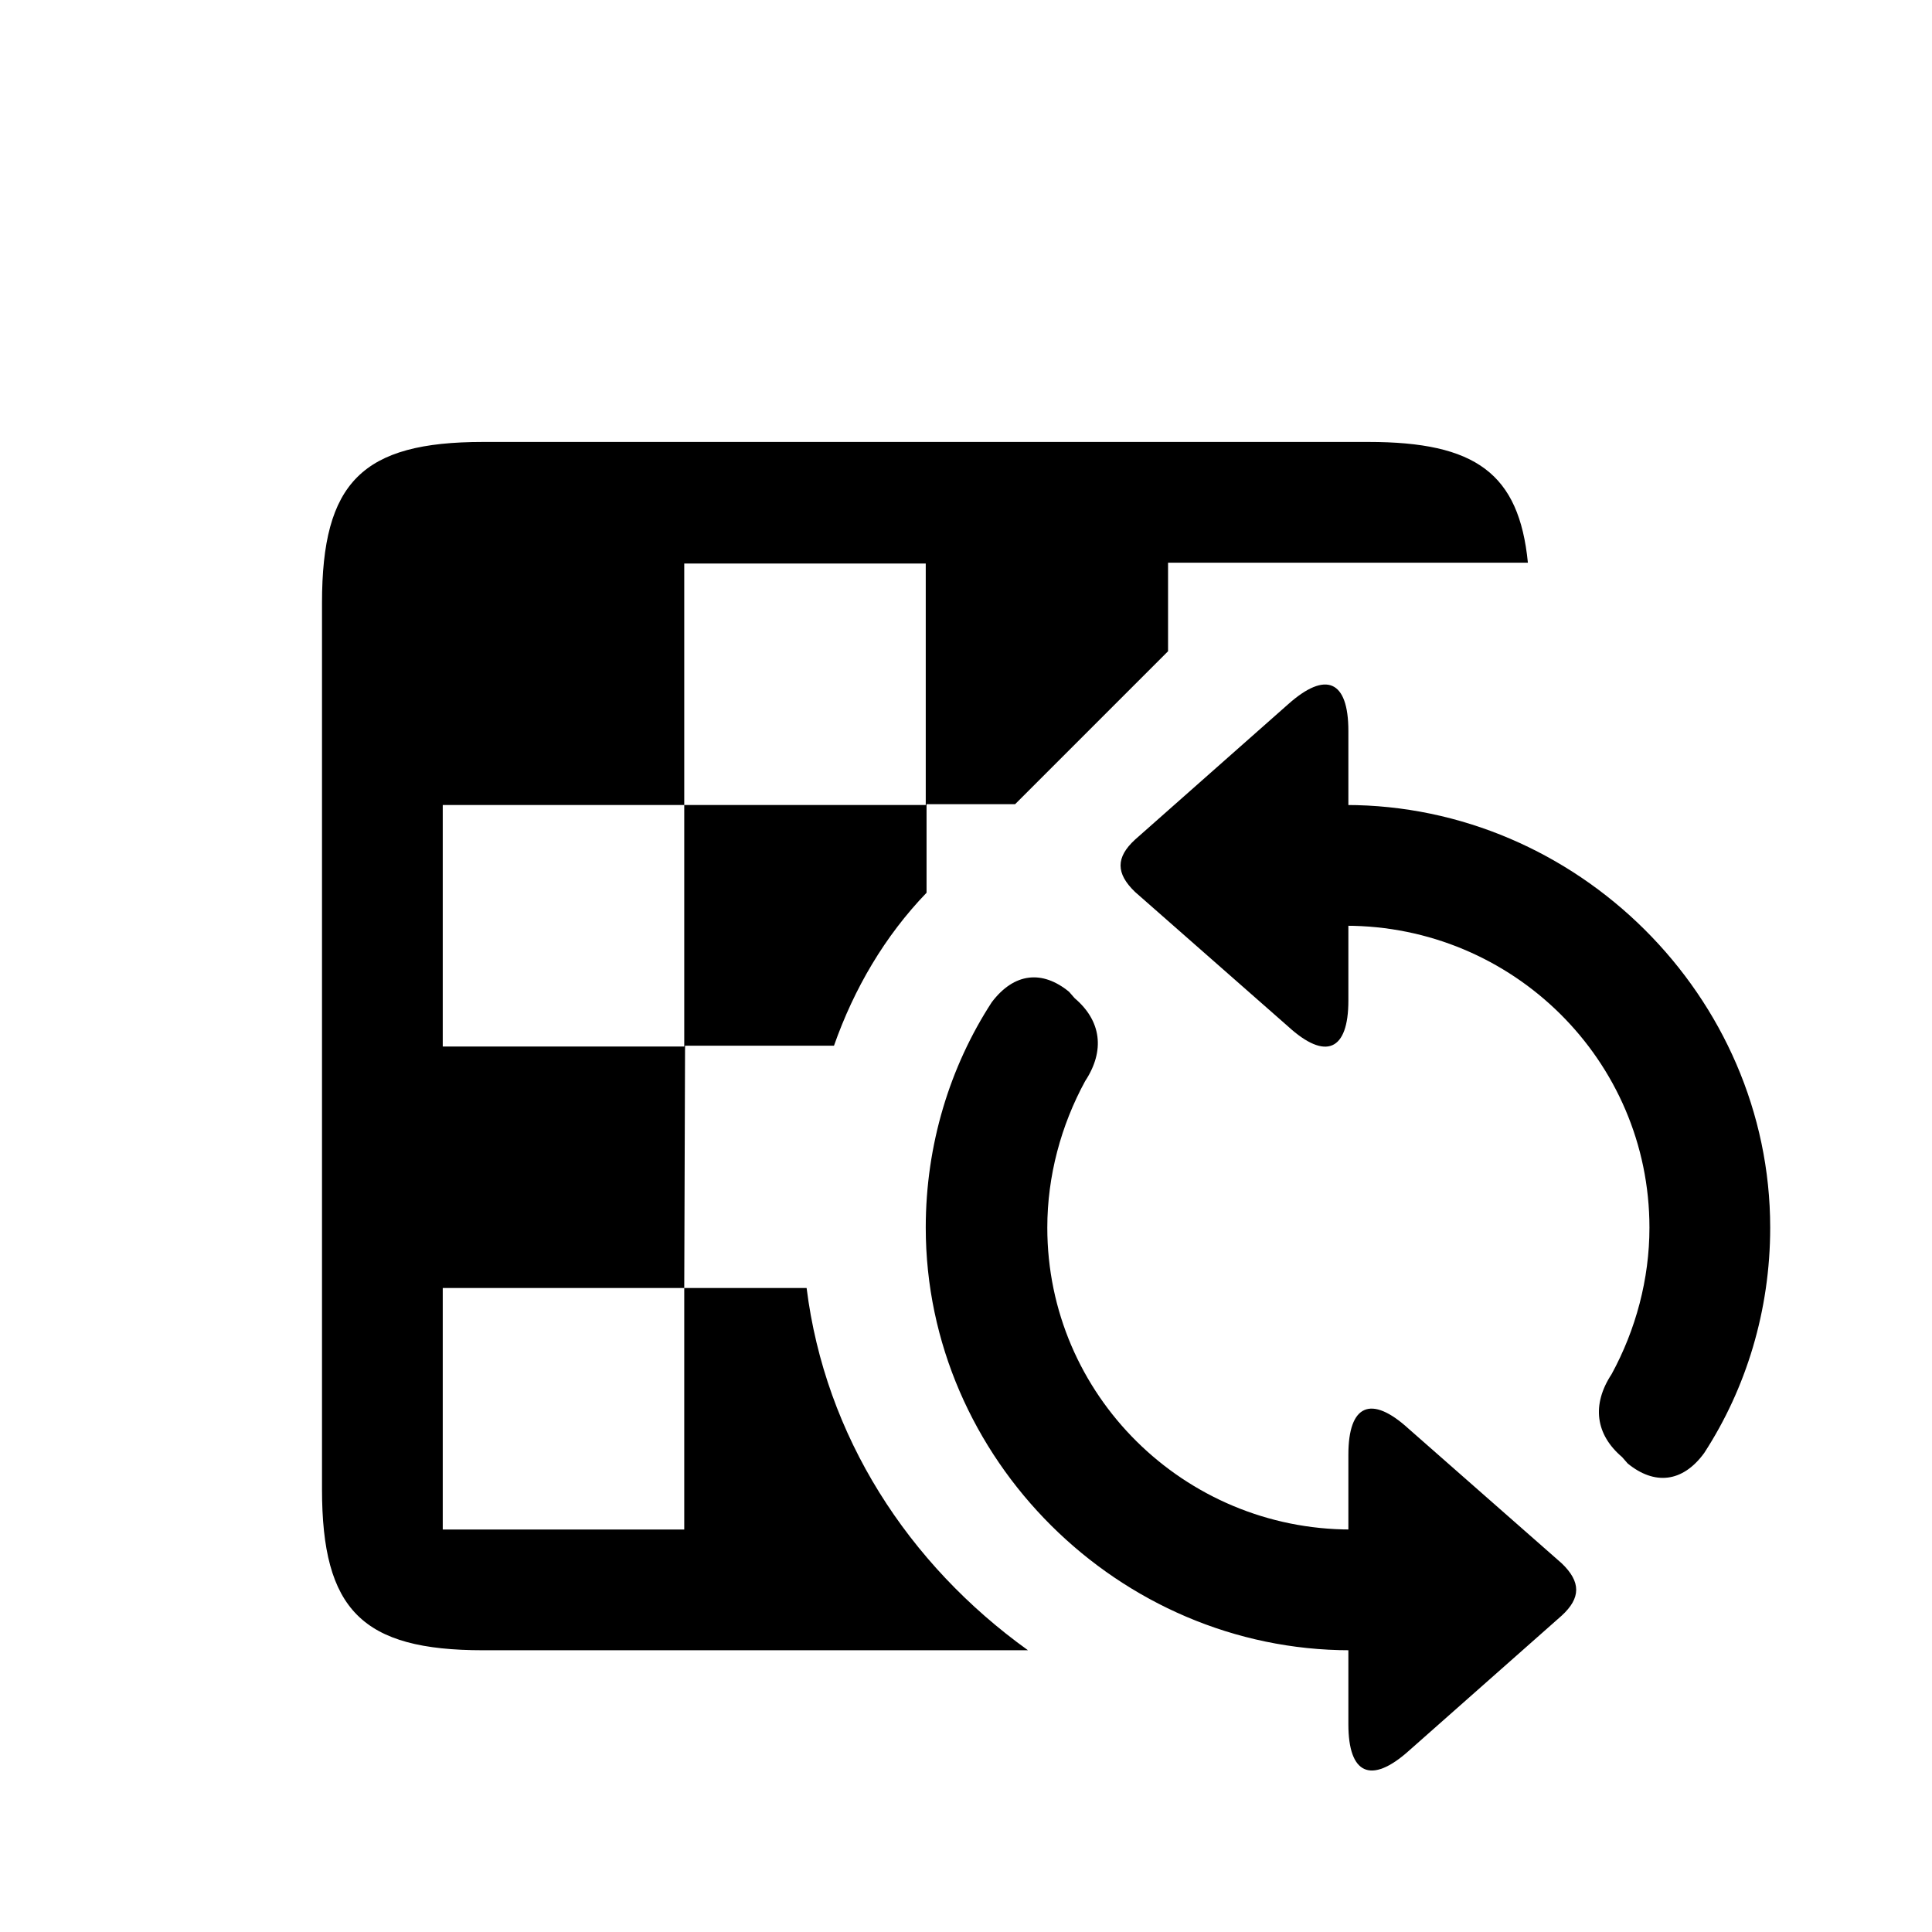
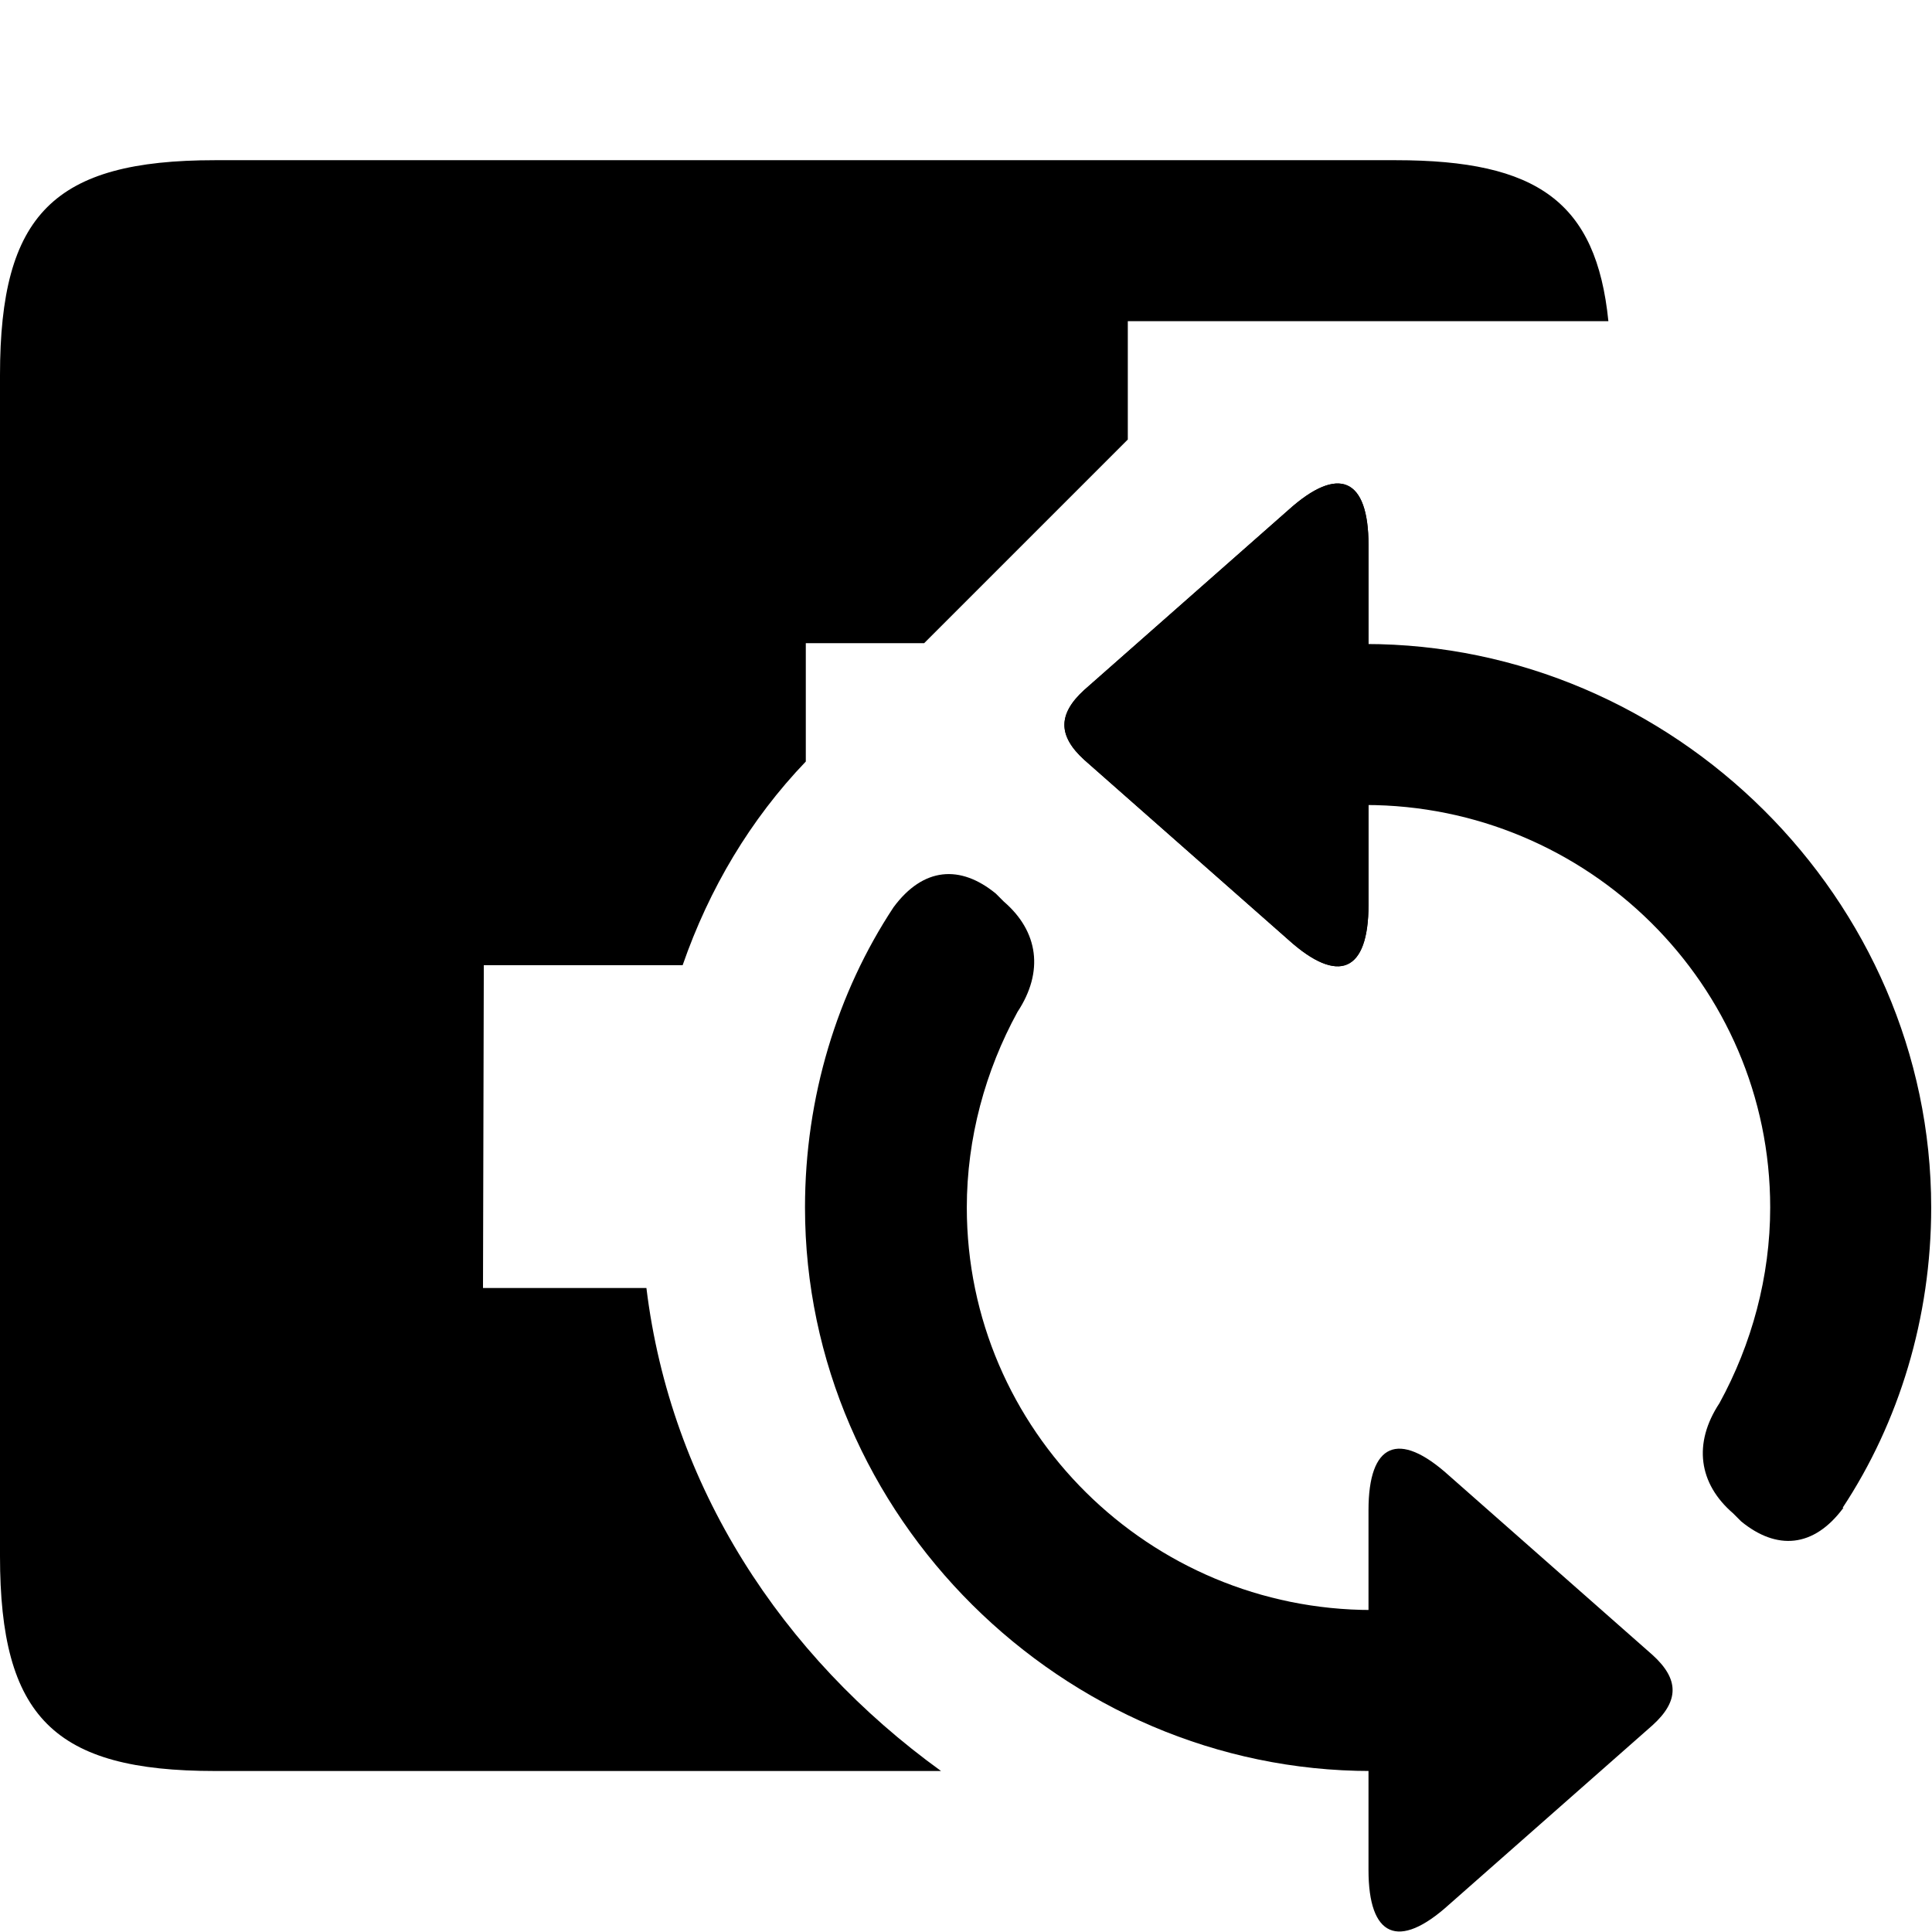
- <svg xmlns="http://www.w3.org/2000/svg" viewBox="0 0 24 24" fill="currentColor">
-   <path d="M5.5,19L8.5,19L8.5,16L5.5,16ZM8.5,16L10.02,16C10.25,17.84,11.28,19.43,12.77,20.5L6,20.5C4.5,20.5,4,20,4,18.5L4,7.49C4,5.99,4.5,5.49,6,5.49L17,5.49C18.33,5.49,18.87,5.88,18.98,6.99L17.51,6.99L15.61,6.99L14.51,6.99L14.51,8.09L12.61,9.99L11.51,9.99L11.51,11.09C10.99,11.63,10.61,12.28,10.36,12.99L8.51,12.99ZM5.5,13L8.5,13L8.5,10L5.5,10ZM8.5,10L11.5,10L11.5,7L8.5,7ZM20.15,18.1C19.82,17.82,19.77,17.45,20.02,17.07C20.32,16.52,20.49,15.89,20.49,15.25C20.49,13.17,18.79,11.5,16.72,11.5L16.72,10C19.59,10,21.99,12.38,21.99,15.25C21.99,16.28,21.69,17.25,21.17,18.05C20.9,18.42,20.55,18.45,20.22,18.18ZM16.77,19L16.77,20.5C13.9,20.5,11.5,18.12,11.5,15.25C11.5,14.22,11.8,13.25,12.32,12.45C12.6,12.08,12.95,12.05,13.28,12.32L13.35,12.4C13.68,12.68,13.73,13.05,13.48,13.43C13.18,13.98,13.01,14.61,13.01,15.25C13.01,17.33,14.71,19,16.78,19ZM17.5,21.75C17.03,22.17,16.75,22.04,16.75,21.42L16.75,18.07C16.75,17.45,17.03,17.32,17.5,17.75L19.4,19.42C19.64,19.65,19.64,19.85,19.4,20.07ZM16.75,12.43C16.75,13.05,16.47,13.18,16,12.75L14.1,11.08C13.86,10.85,13.86,10.65,14.1,10.43L16,8.75C16.47,8.33,16.75,8.45,16.75,9.08ZM16.75,12.43C16.75,13.05,16.47,13.18,16,12.75L14.1,11.08C13.86,10.85,13.86,10.65,14.1,10.43L16,8.75C16.47,8.33,16.75,8.45,16.75,9.08Z" />
+ <svg xmlns="http://www.w3.org/2000/svg" viewBox="0 0 24 24">
+   <path d="M2,20L6,20L6,16L2,16Z" fill="currentColor" />
+   <path d="M6,16L8.03,16C8.33,18.46,9.71,20.57,11.69,22L2.67,22C0.67,22,0,21.33,0,19.33L0,4.66C0,2.66,0.67,1.99,2.67,1.99L17.34,1.99C19.1,1.99,19.83,2.51,19.98,3.99L18.01,3.99L15.48,3.99L14.01,3.99L14.01,5.46L11.48,7.99L10.01,7.99L10.01,9.46C9.32,10.18,8.81,11.04,8.48,11.99L6.01,11.99Z" fill="currentColor" />
+   <path d="M2,12L6,12L6,8L2,8Z" fill="currentColor" />
+   <path d="M6,8L10,8L10,4L6,4Z" fill="currentColor" />
+   <path d="M22.9,18.73C22.53,19.23,22.07,19.26,21.63,18.9L21.53,18.8C21.1,18.43,21.03,17.93,21.36,17.43C21.76,16.7,21.99,15.86,21.99,15C21.99,12.23,19.72,10,16.96,10L16.96,8C20.79,8,23.99,11.17,23.99,15C23.99,16.37,23.59,17.67,22.89,18.73Z" fill="currentColor" />
+   <path d="M17.03,20L17.03,22C13.2,22,10,18.83,10,15C10,13.63,10.4,12.33,11.1,11.27C11.47,10.77,11.93,10.74,12.37,11.1L12.47,11.2C12.9,11.57,12.97,12.07,12.64,12.57C12.24,13.3,12.01,14.14,12.01,15C12.01,17.77,14.28,20,17.04,20Z" fill="currentColor" />
+   <path d="M18,23.66C17.37,24.23,17,24.06,17,23.23L17,18.76C17,17.93,17.37,17.76,18,18.33L20.53,20.56C20.86,20.86,20.86,21.13,20.53,21.43Z" fill="currentColor" />
+   <path d="M17,11.24C17,12.07,16.63,12.24,16,11.67L13.47,9.44C13.14,9.14,13.14,8.87,13.47,8.57L16,6.34C16.63,5.77,17,5.94,17,6.77Z" fill="currentColor" />
+   <path d="M17,11.24C17,12.07,16.63,12.24,16,11.67L13.47,9.44C13.14,9.14,13.14,8.87,13.47,8.57L16,6.34C16.63,5.77,17,5.94,17,6.77Z" fill="currentColor" />
</svg>
